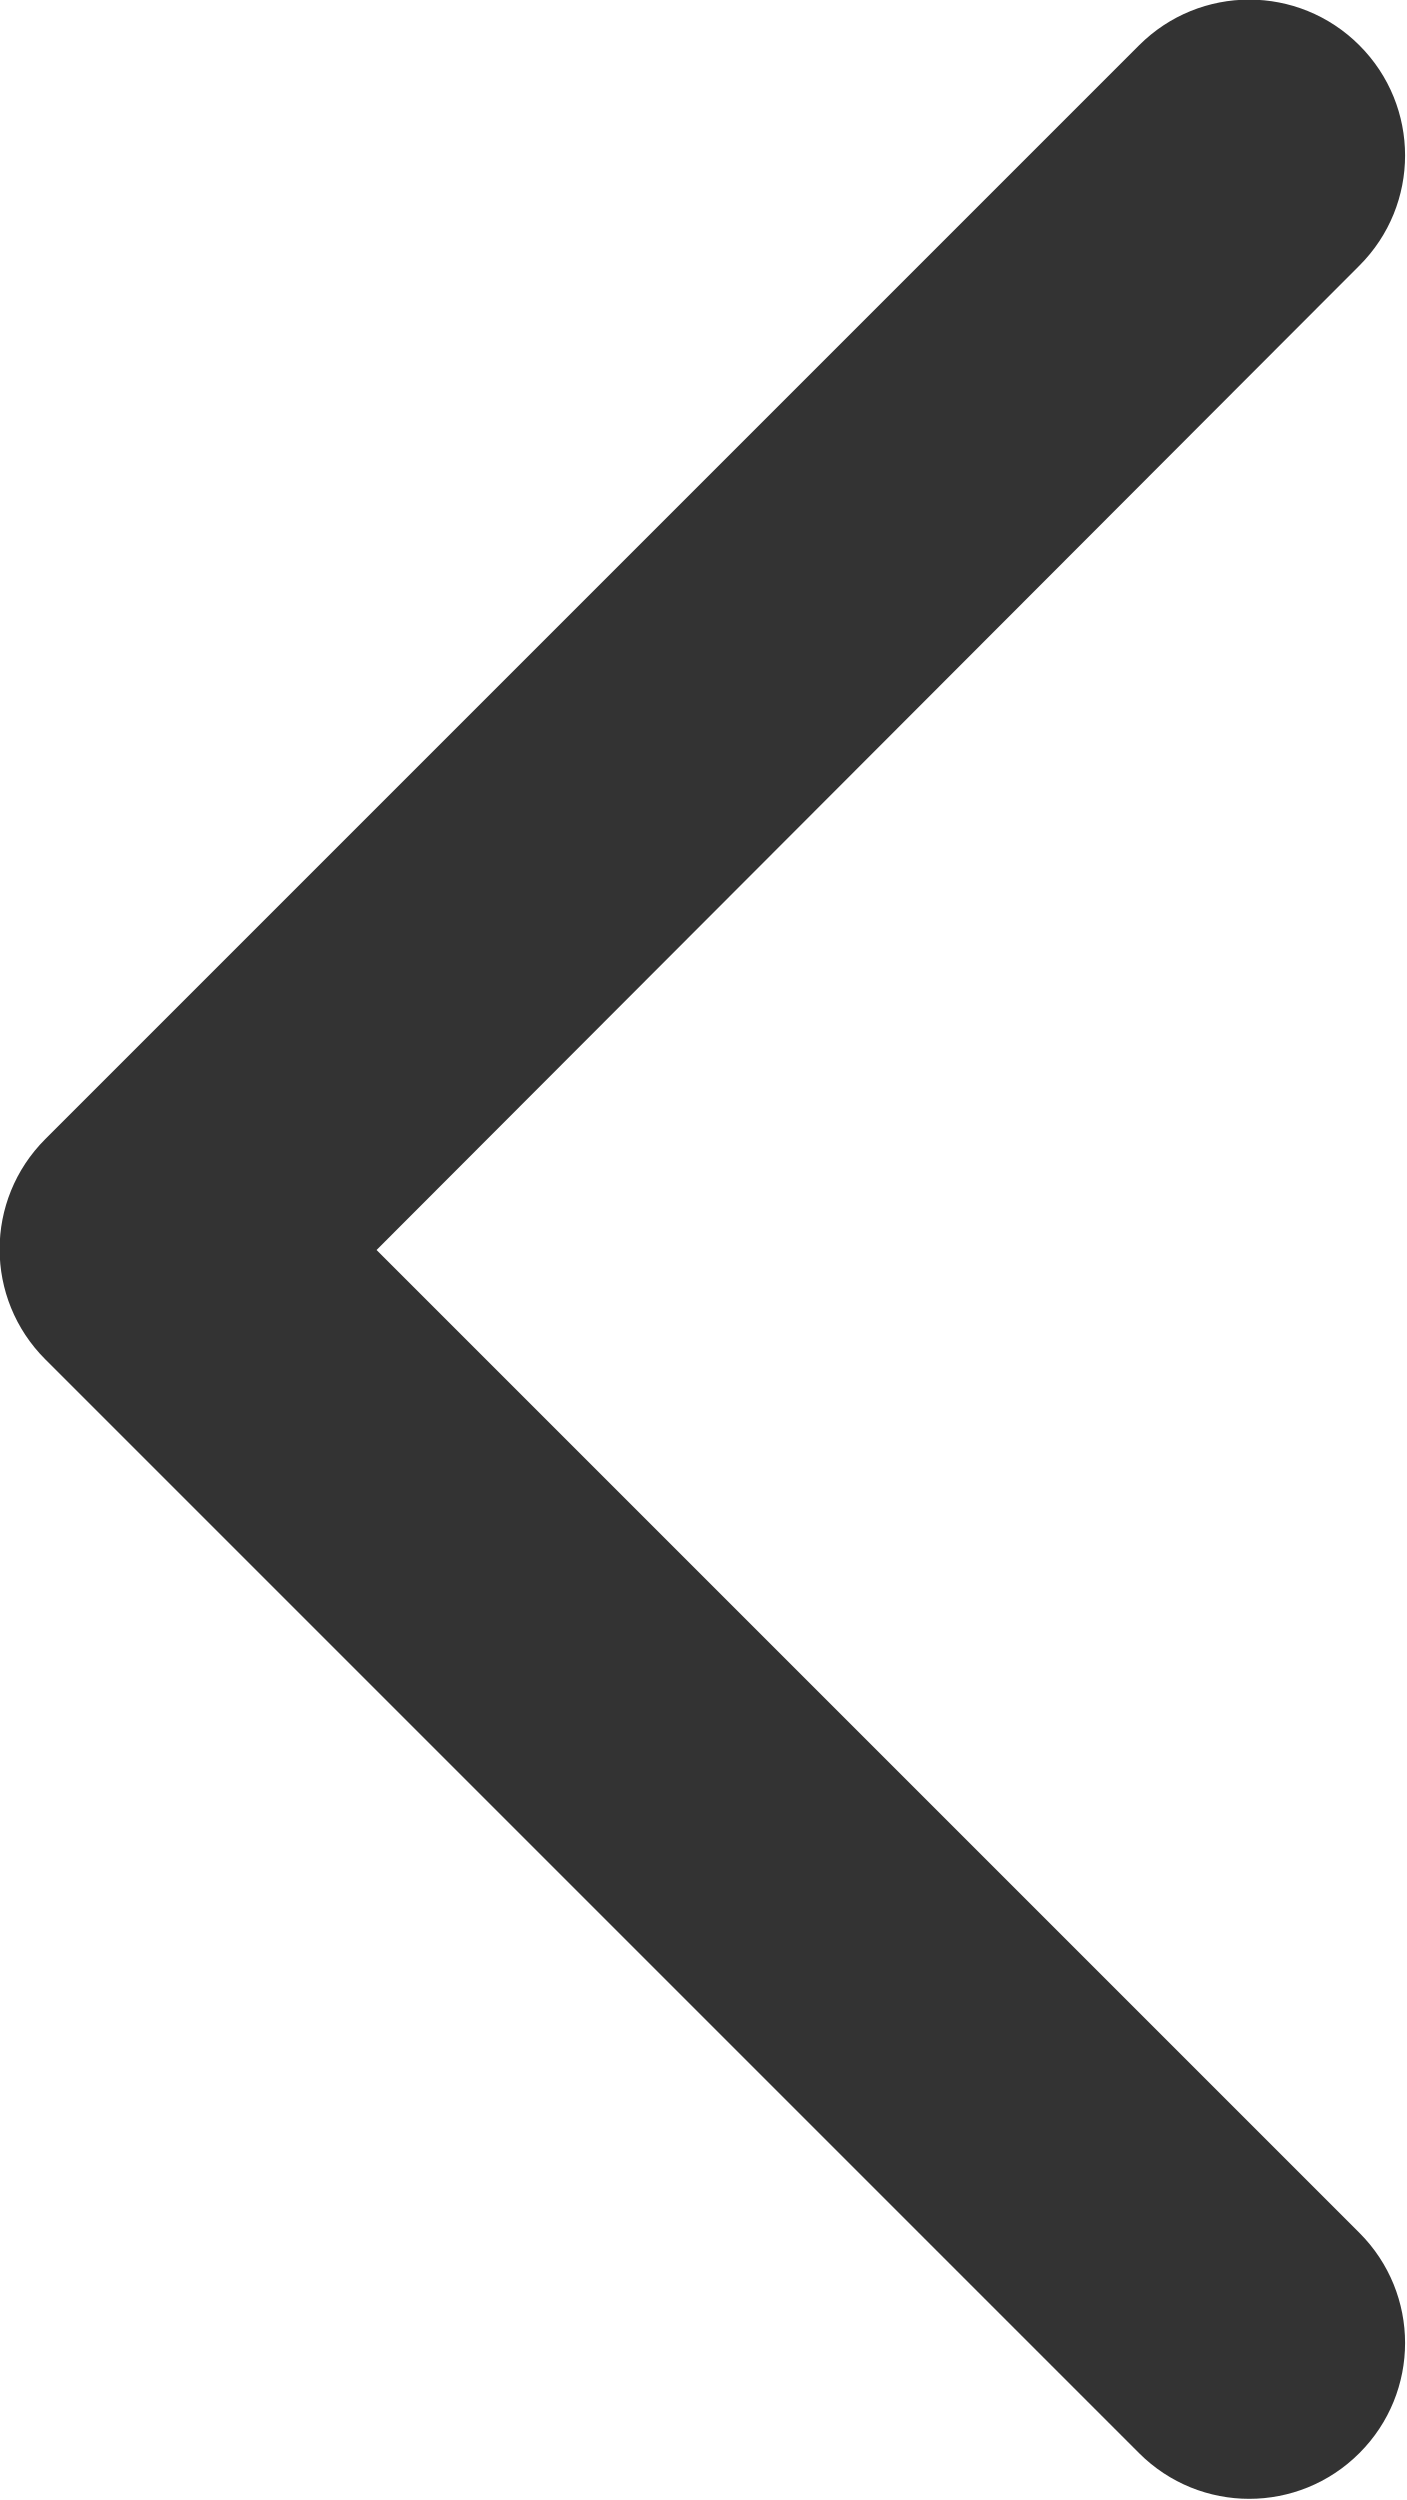
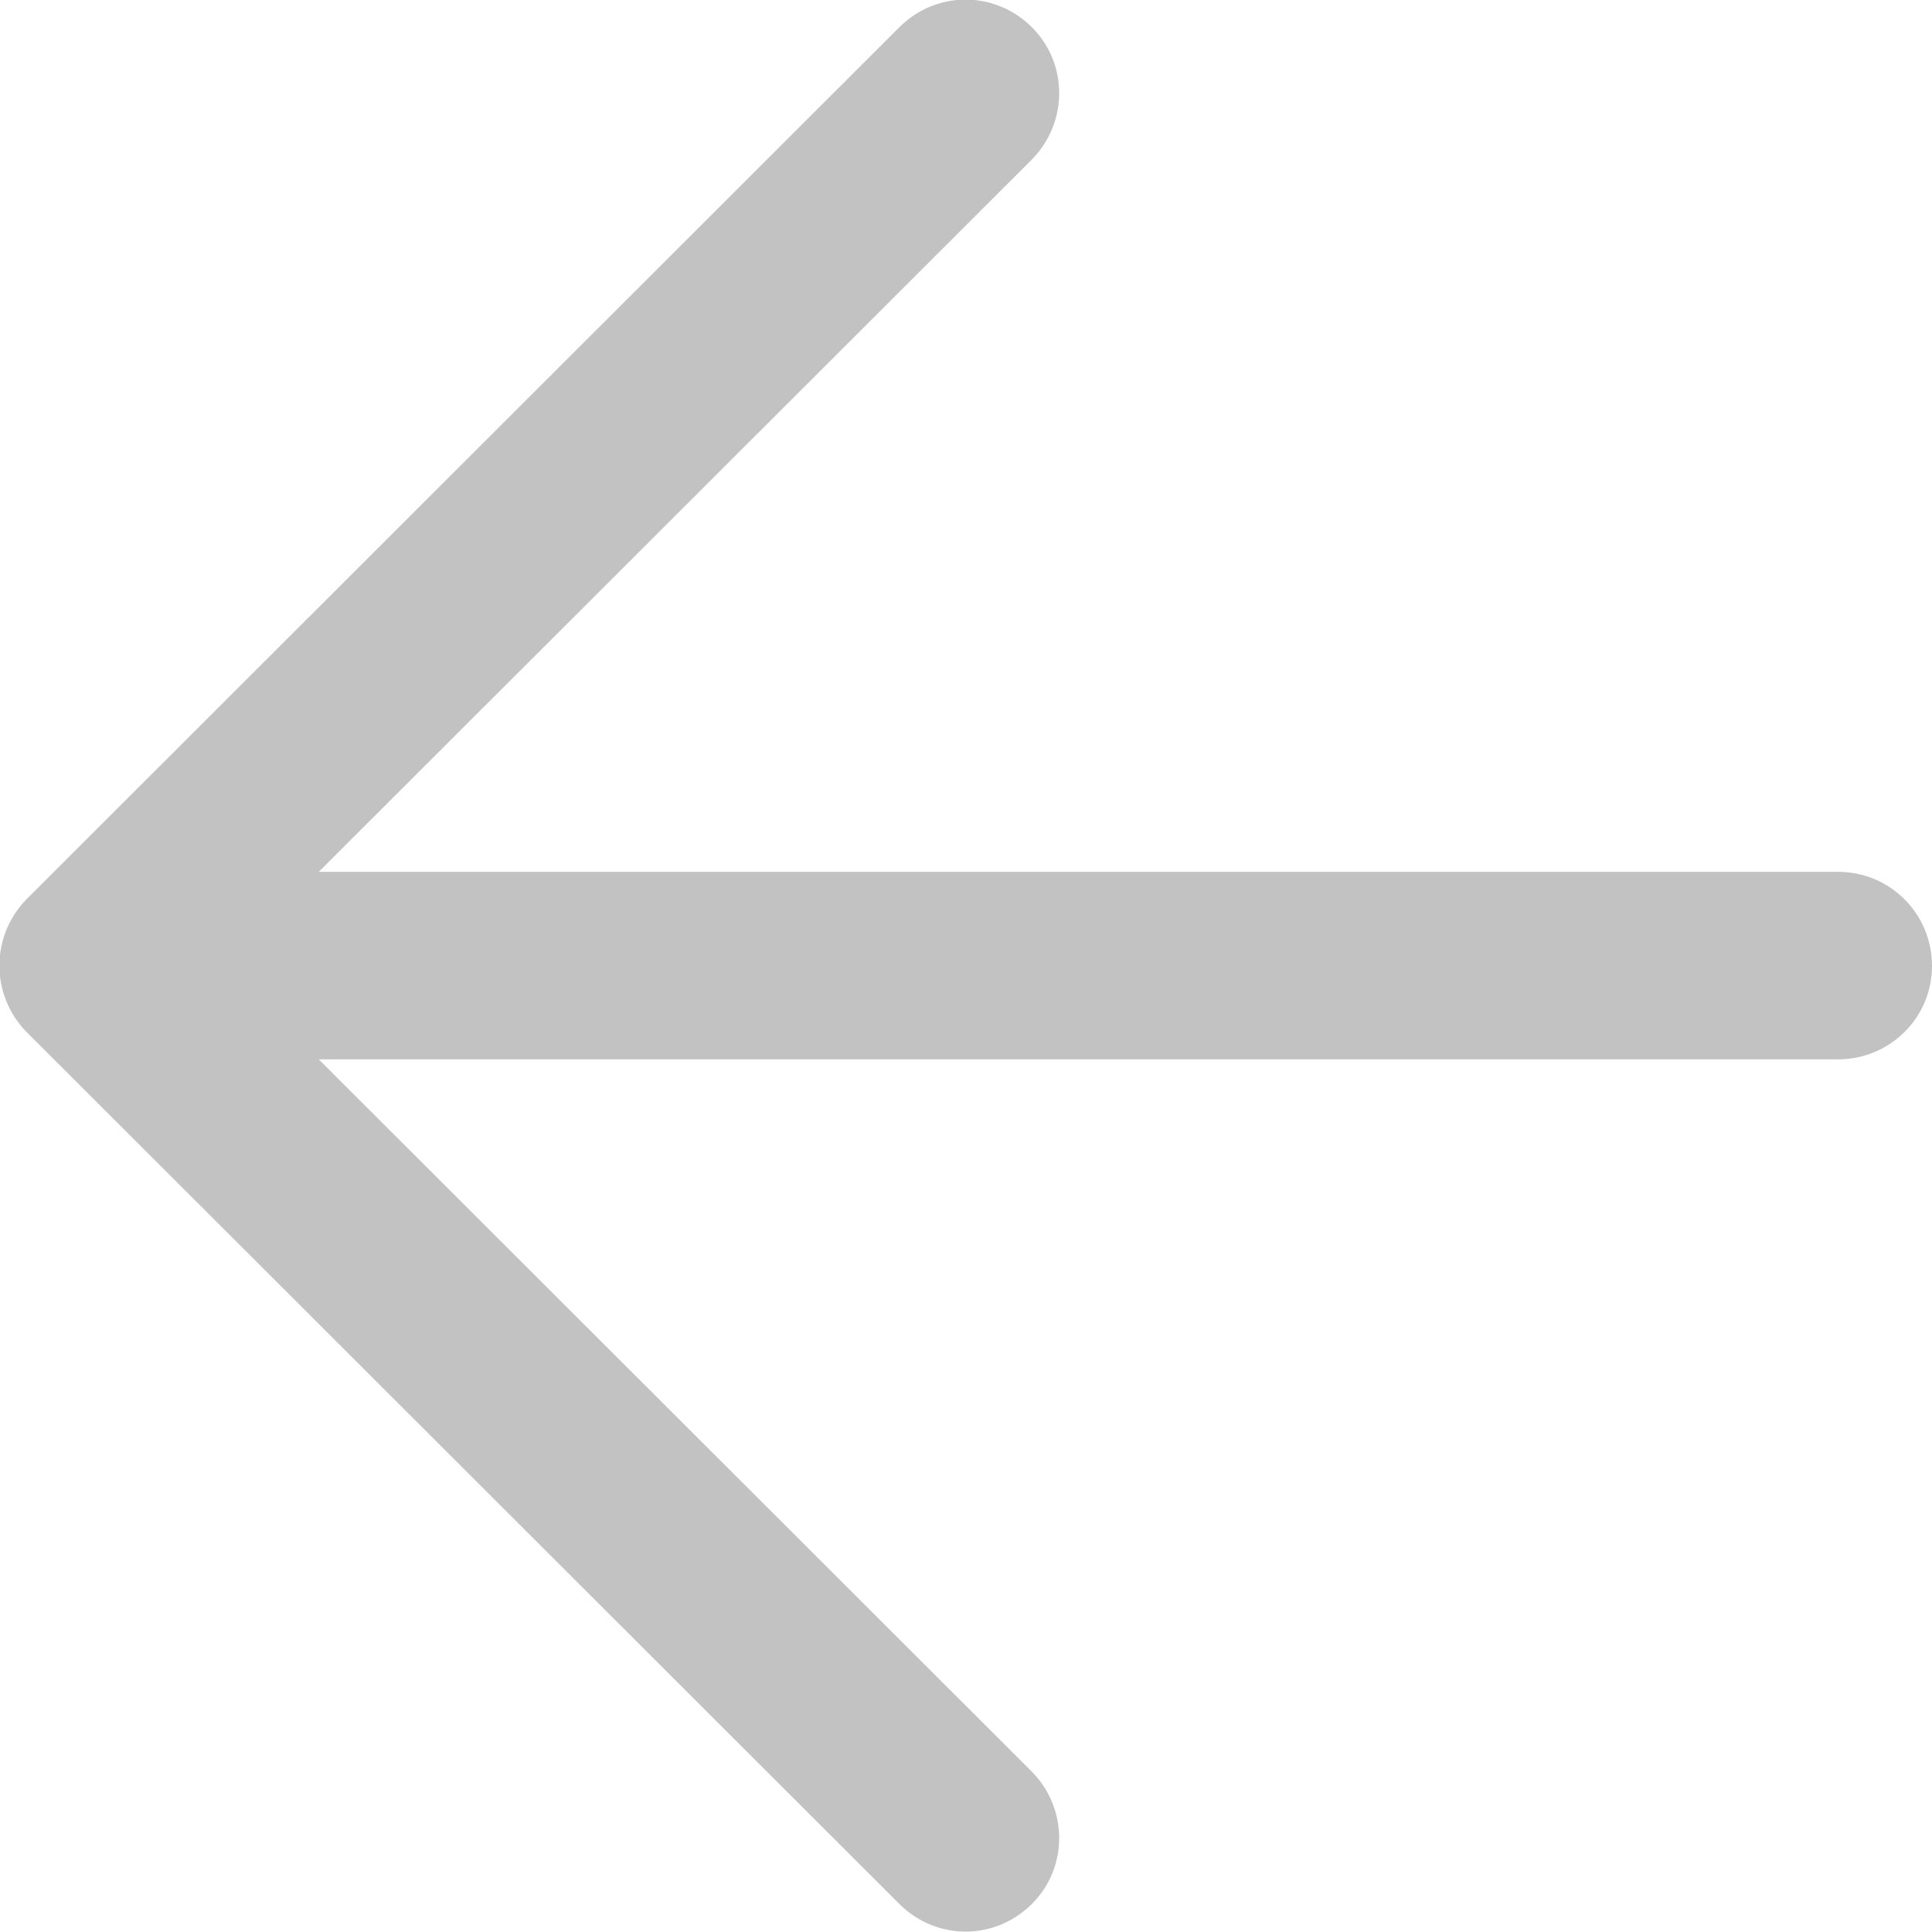
- <svg xmlns="http://www.w3.org/2000/svg" width="9" height="16" viewBox="0 0 9 16" fill="none">
+ <svg xmlns="http://www.w3.org/2000/svg" width="24" height="24" viewBox="0 0 24 24" fill="none">
  <defs />
-   <path id="Vector (Stroke)" d="M0.29 7.29C-0.1 7.68 -0.1 8.31 0.29 8.7L7.29 15.7C7.68 16.09 8.31 16.09 8.7 15.7C9.09 15.31 9.09 14.68 8.7 14.29L2.41 8L8.7 1.7C9.09 1.31 9.09 0.68 8.7 0.29C8.31 -0.1 7.68 -0.1 7.29 0.29L0.29 7.29Z" fill="#333333" fill-opacity="1" fill-rule="evenodd" />
+   <g opacity="0.3">
+     <path id="Vector (Stroke)" d="M0.33 12.82C-0.12 12.36 -0.12 11.63 0.33 11.17L11.17 0.34C11.63 -0.12 12.36 -0.12 12.82 0.34C13.27 0.79 13.27 1.52 12.82 1.98L3.96 10.83L22.83 10.83C23.48 10.83 24 11.35 24 12C24 12.64 23.48 13.16 22.83 13.16L3.96 13.16L12.82 22.01C13.27 22.47 13.27 23.2 12.82 23.65C12.36 24.11 11.63 24.11 11.17 23.65L0.33 12.82Z" fill="#333333" fill-opacity="1" fill-rule="evenodd" />
+   </g>
</svg>
